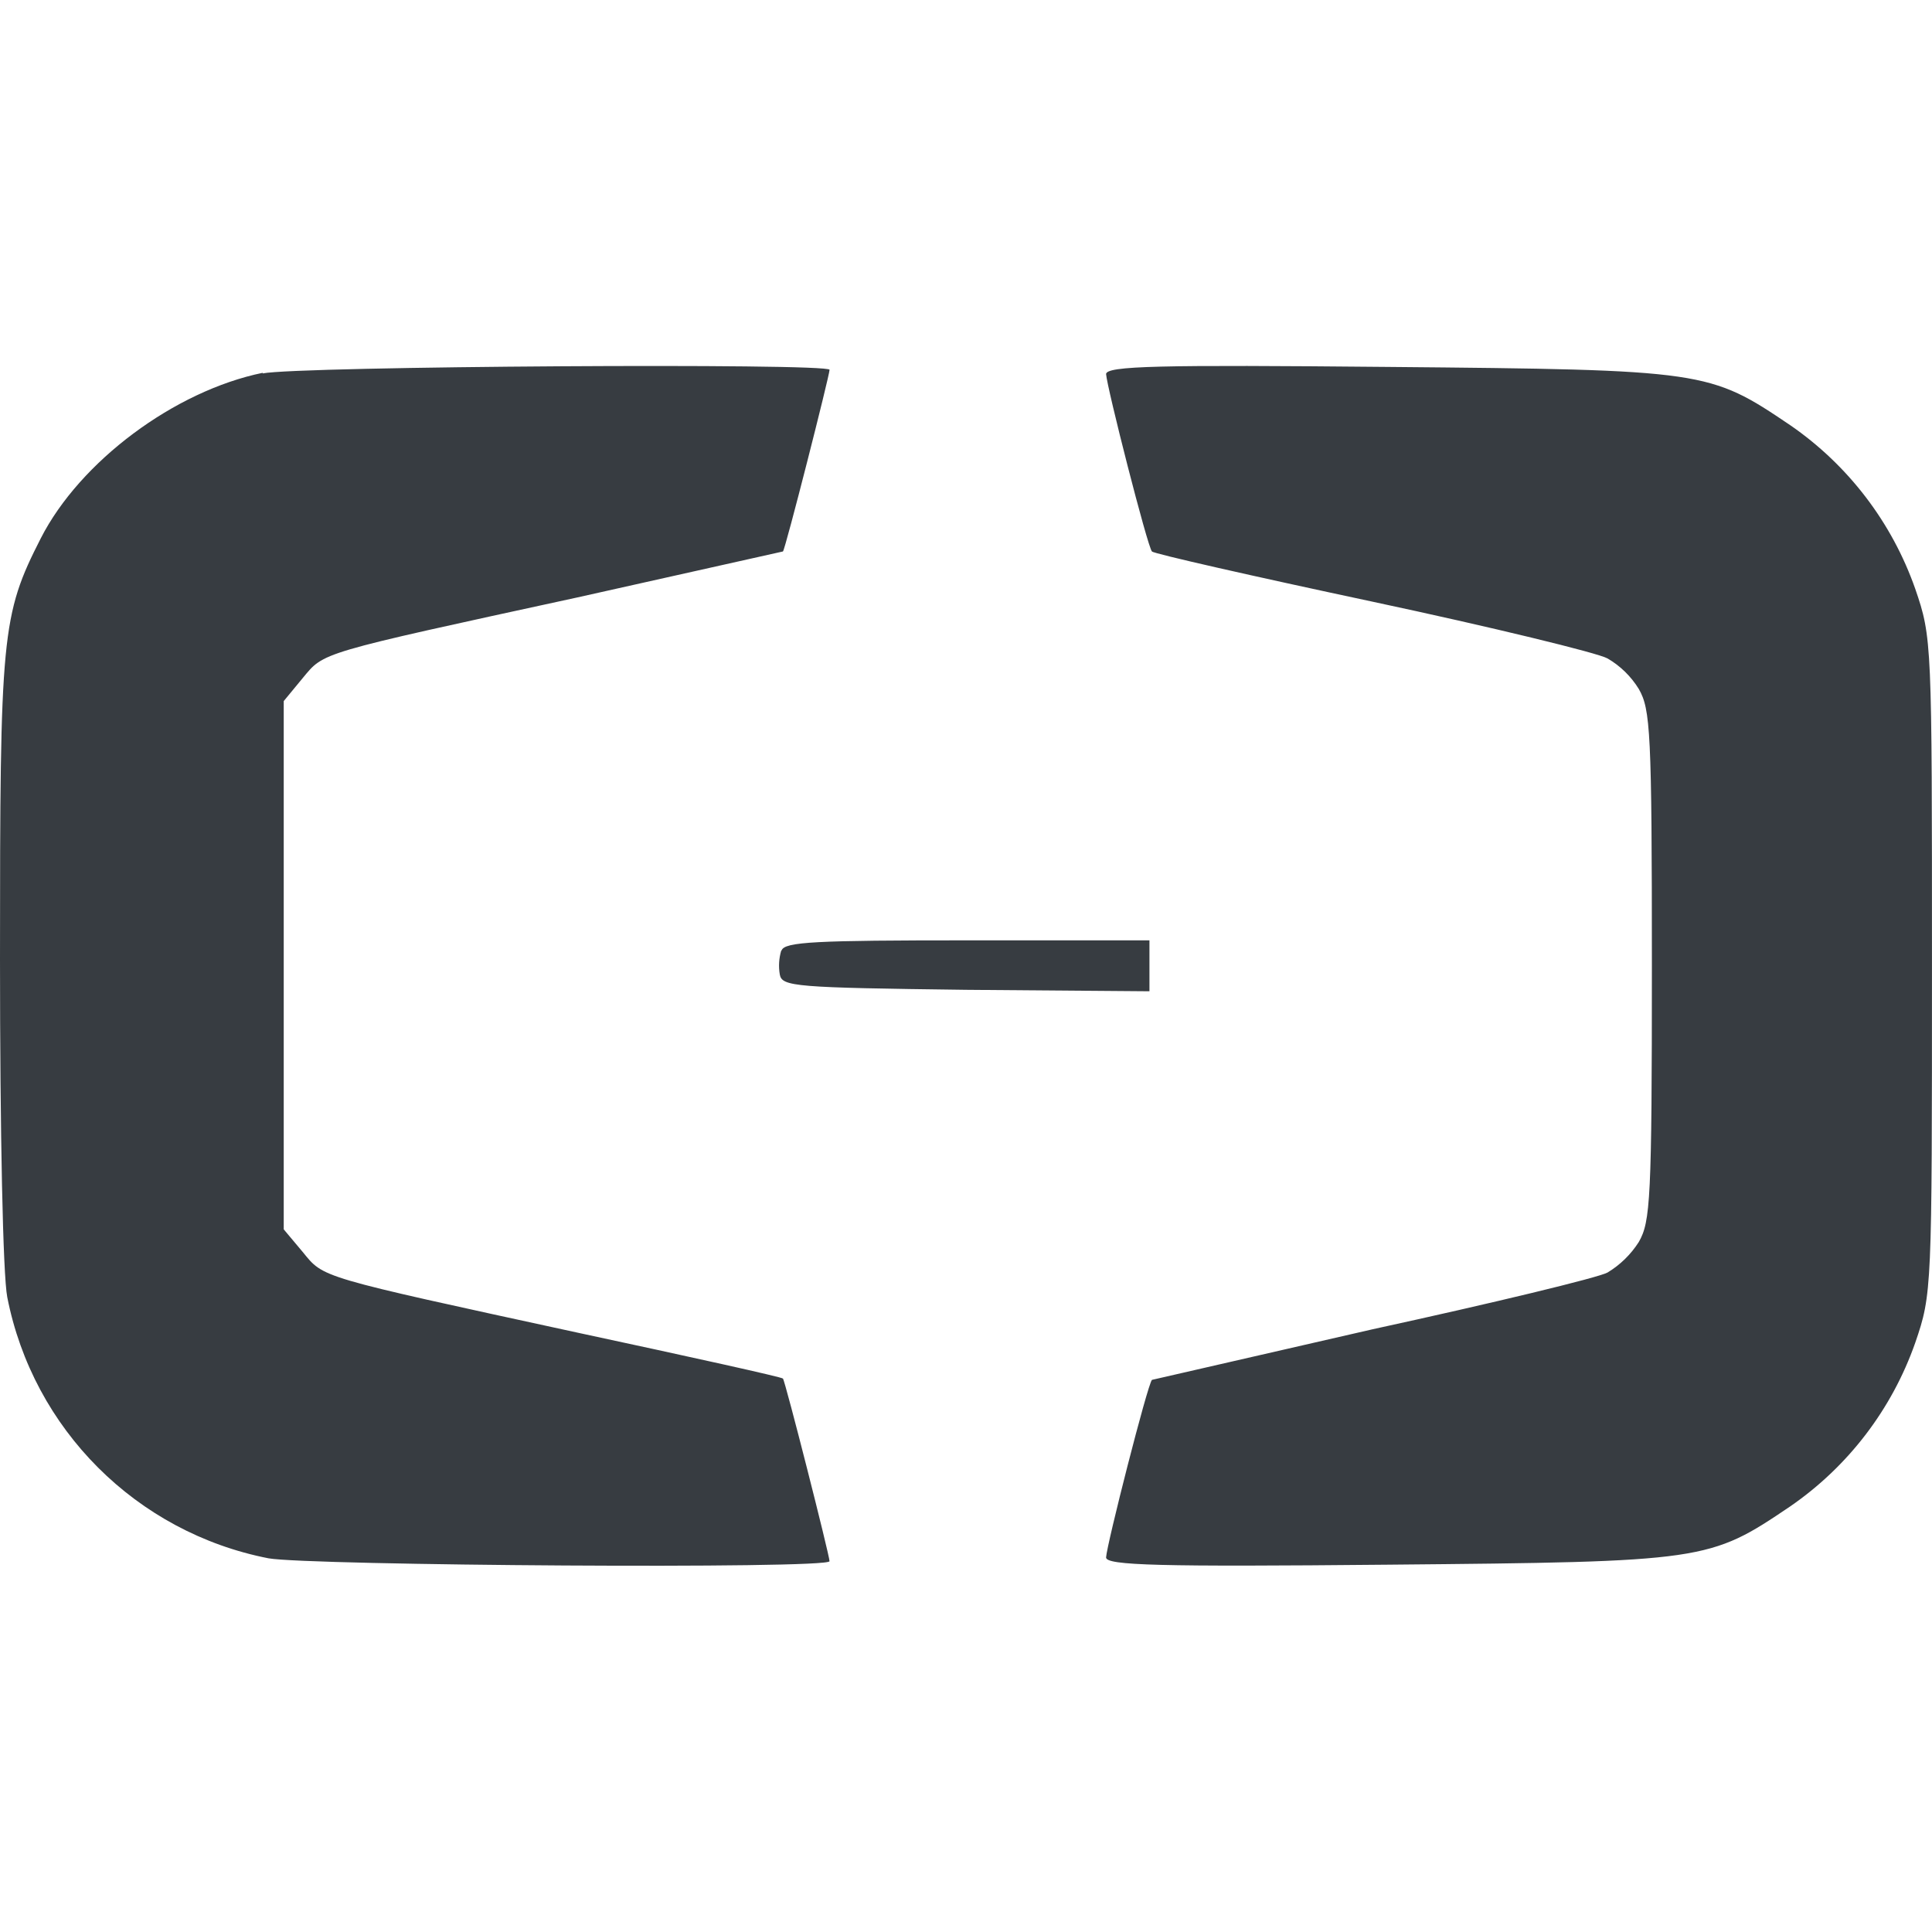
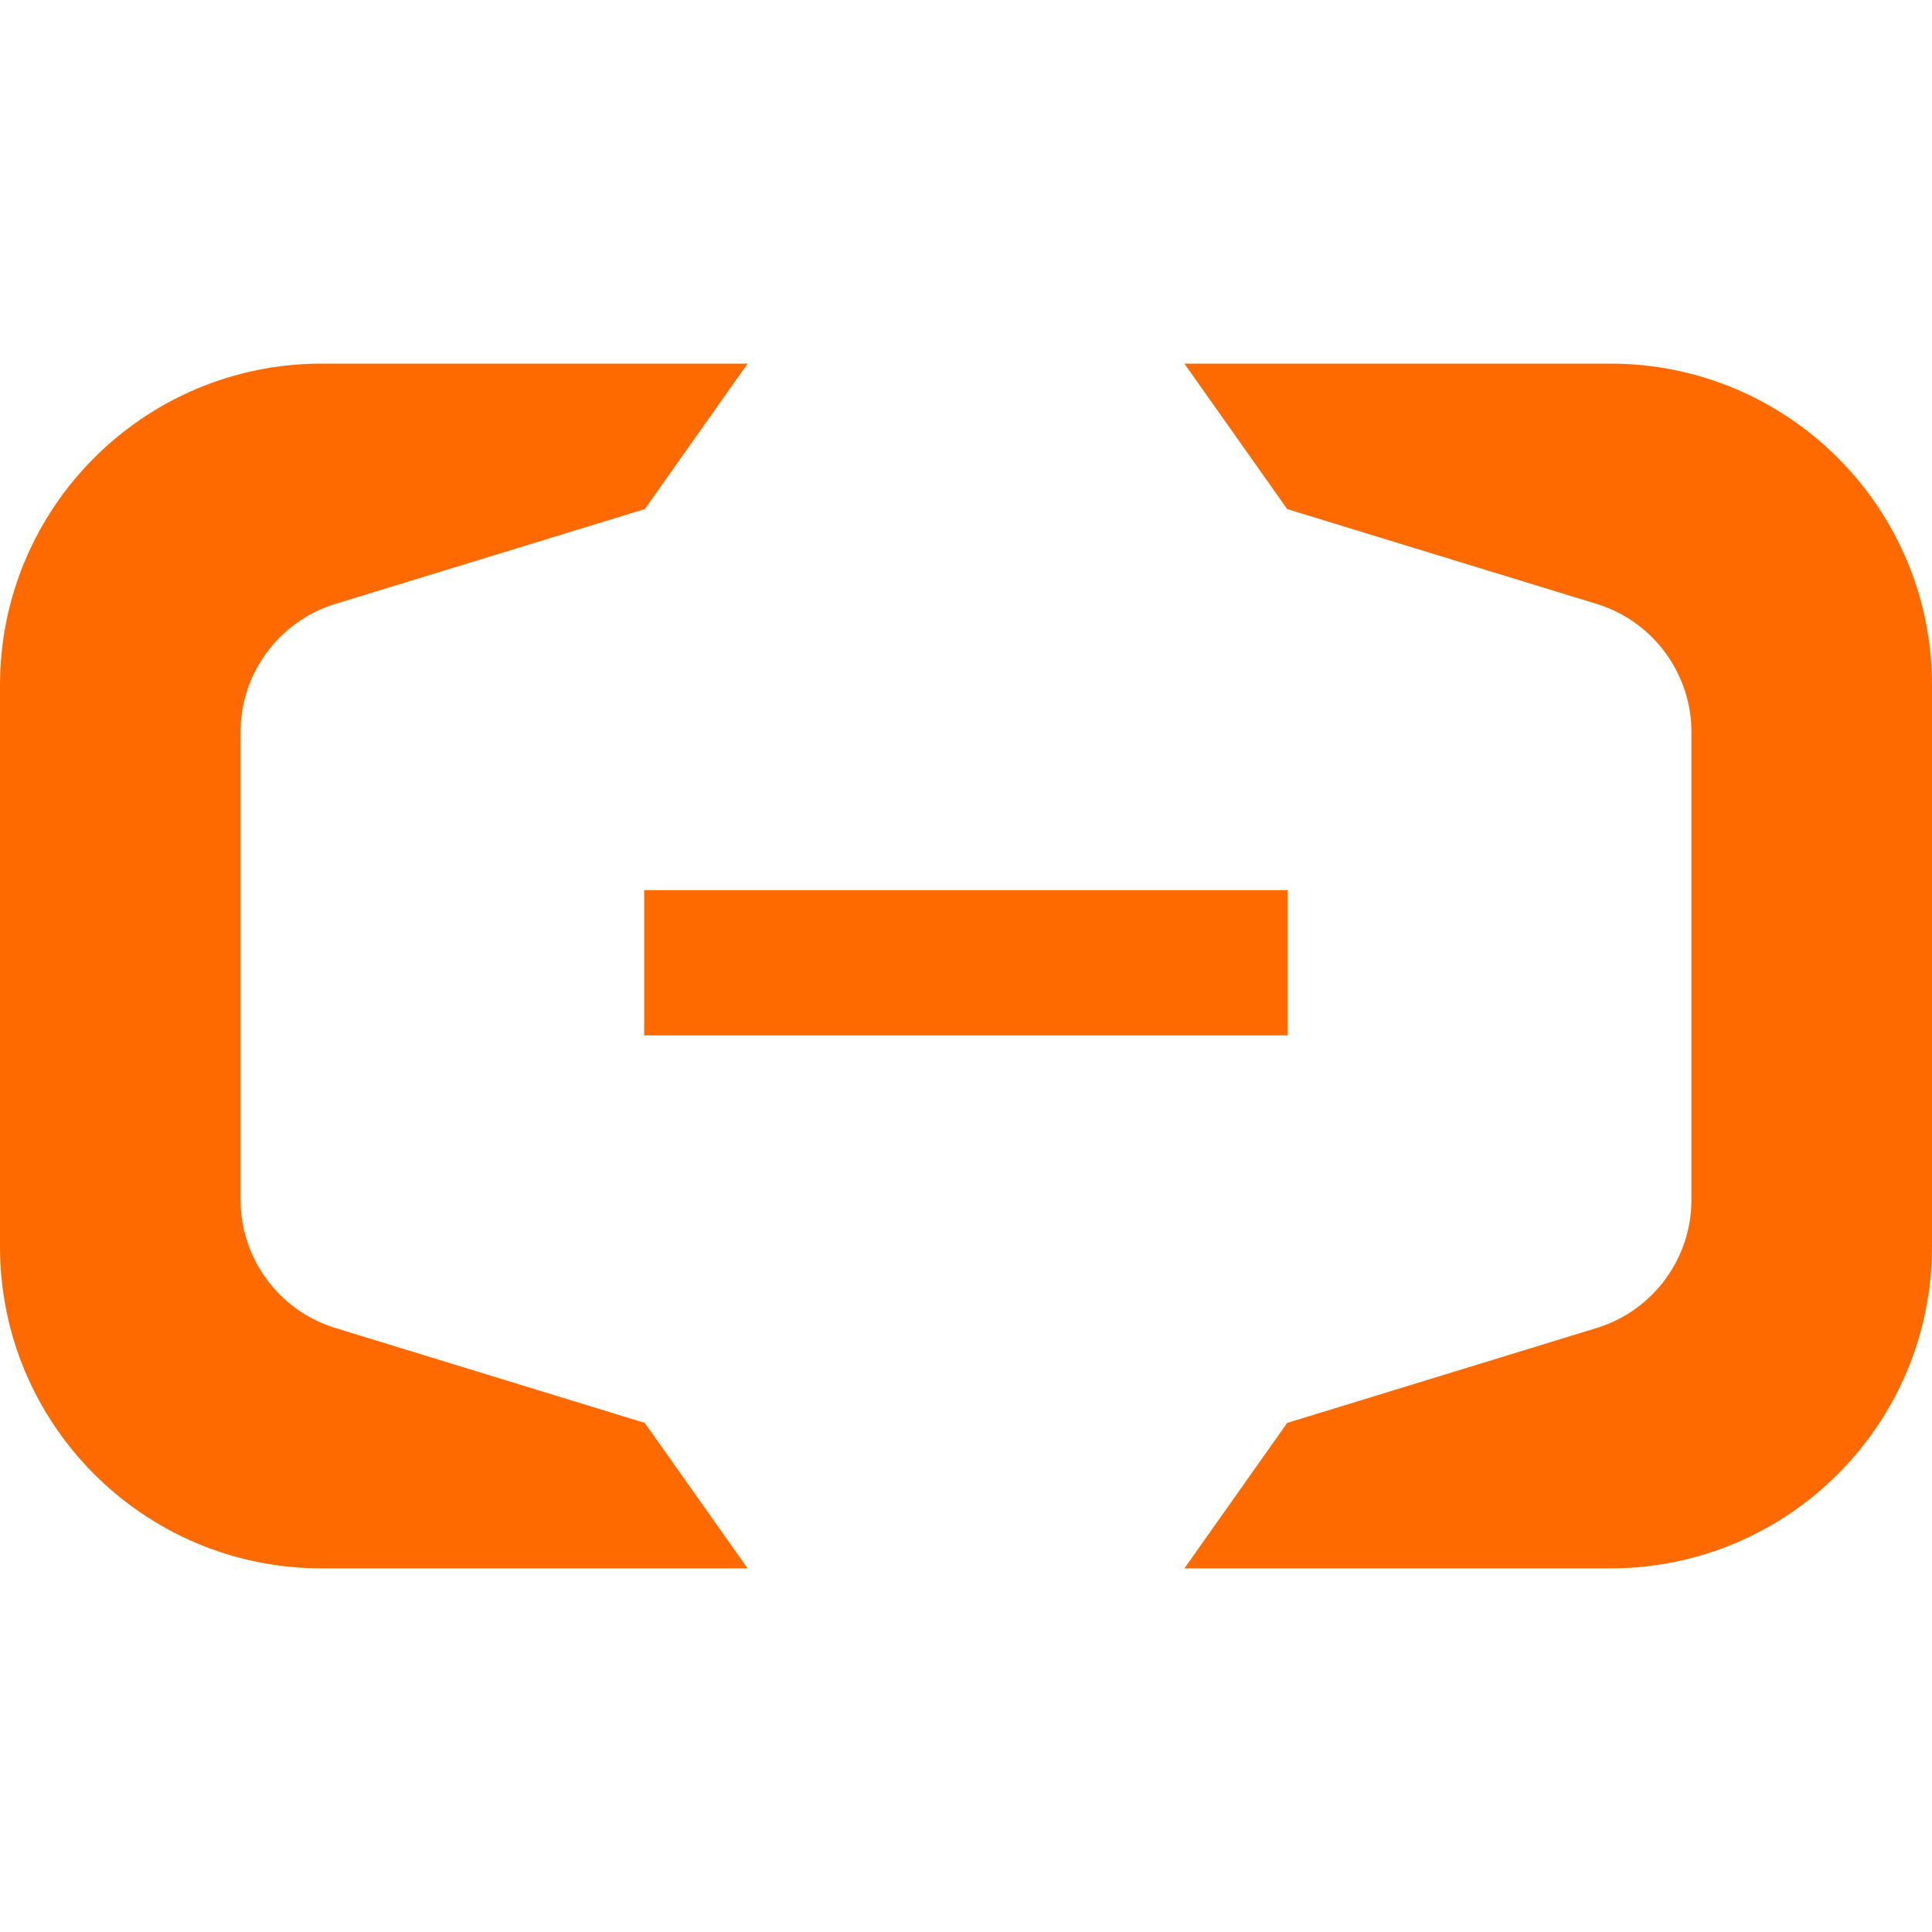
- <svg xmlns="http://www.w3.org/2000/svg" viewBox="-22.98 -3.25 64 64" width="64" height="64" fill="#373c41">
-   <path d="M-14.278 9.1c-2.917.6-6.05 2.93-7.352 5.484s-1.35 3.182-1.35 13.933c0 5.737.096 10.462.24 11.2.856 4.376 4.278 7.798 8.654 8.654 1.326.24 18.585.362 18.585.096 0-.193-1.47-5.978-1.543-6.05-.024-.048-3.086-.723-6.798-1.52-8.654-1.88-8.4-1.808-9.112-2.676l-.627-.747v-17.5l.627-.76c.723-.868.458-.795 9.112-2.676l6.798-1.52C3.03 14.968 4.5 9.182 4.5 9c0-.23-17.62-.12-18.778.12zm27.938.036c.024.434 1.374 5.737 1.52 5.882.048.072 3.35.82 7.304 1.663s7.473 1.7 7.786 1.88c.424.246.78.594 1.037 1.012.386.675.434 1.398.434 9.16s-.048 8.485-.434 9.16a3.17 3.17 0 0 1-1.037 1.012c-.313.17-3.8 1.012-7.786 1.88L15.18 42.46c-.145.145-1.495 5.448-1.52 5.882 0 .265 1.736.313 9.353.24 10.5-.096 10.63-.12 13.306-1.928 1.922-1.323 3.374-3.222 4.146-5.424.554-1.615.554-1.76.554-12.487s0-10.872-.554-12.487a11.01 11.01 0 0 0-4.146-5.424C33.643 9.026 33.523 9 23.013 8.905c-7.617-.072-9.353-.036-9.353.24zM2.9 28.238a1.74 1.74 0 0 0-.048.795c.072.4.506.434 6.17.506l6.075.048V27.9H9.08c-5.038 0-6.075.048-6.17.337z" />
+ <svg xmlns="http://www.w3.org/2000/svg" role="img" fill="#FF6A00" viewBox="0 0 24 24">
+   <path d="M3.996 4.517h5.291L8.01 6.324 4.153 7.506a1.668 1.668 0 0 0-1.165 1.601v5.786a1.668 1.668 0 0 0 1.165 1.6l3.857 1.183 1.277 1.807H3.996A3.996 3.996 0 0 1 0 15.487V8.513a3.996 3.996 0 0 1 3.996-3.996m16.008 0h-5.291l1.277 1.807 3.857 1.182c.715.227 1.17.889 1.165 1.601v5.786a1.668 1.668 0 0 1-1.165 1.6l-3.857 1.183-1.277 1.807h5.291A3.996 3.996 0 0 0 24 15.487V8.513a3.996 3.996 0 0 0-3.996-3.996m-4.007 8.345H8.002v-1.804h7.995Z" />
</svg>
